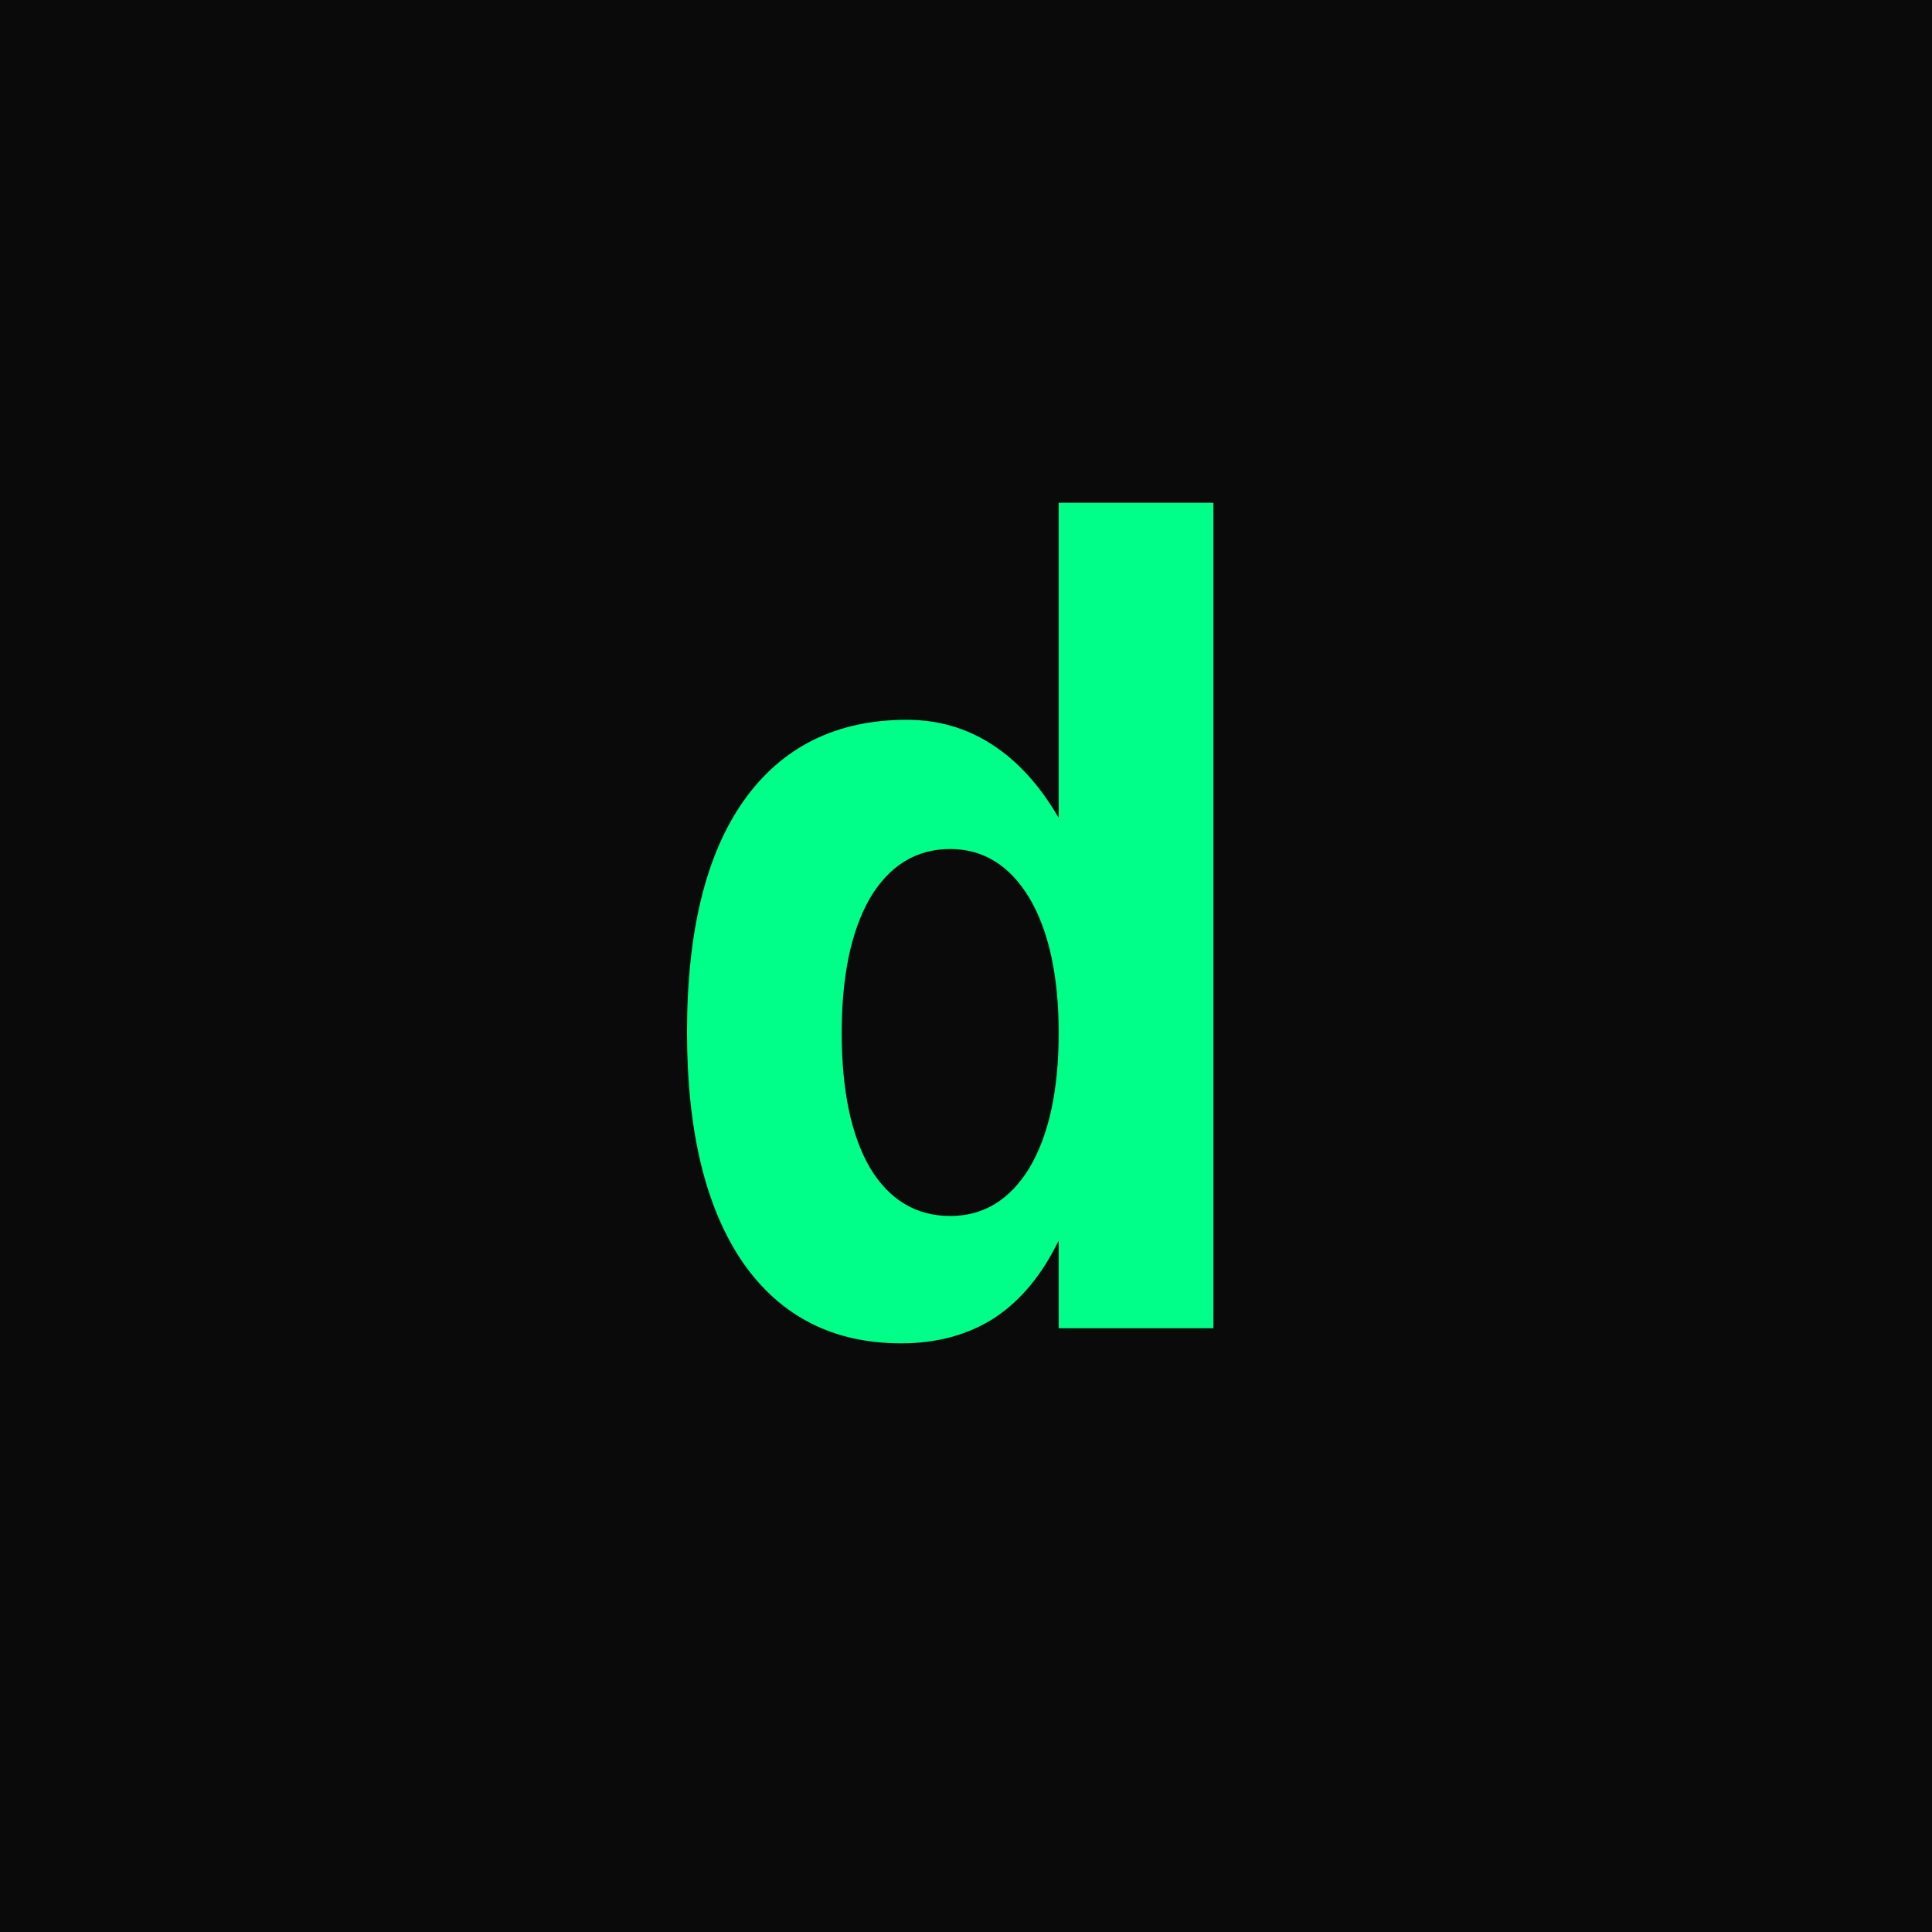
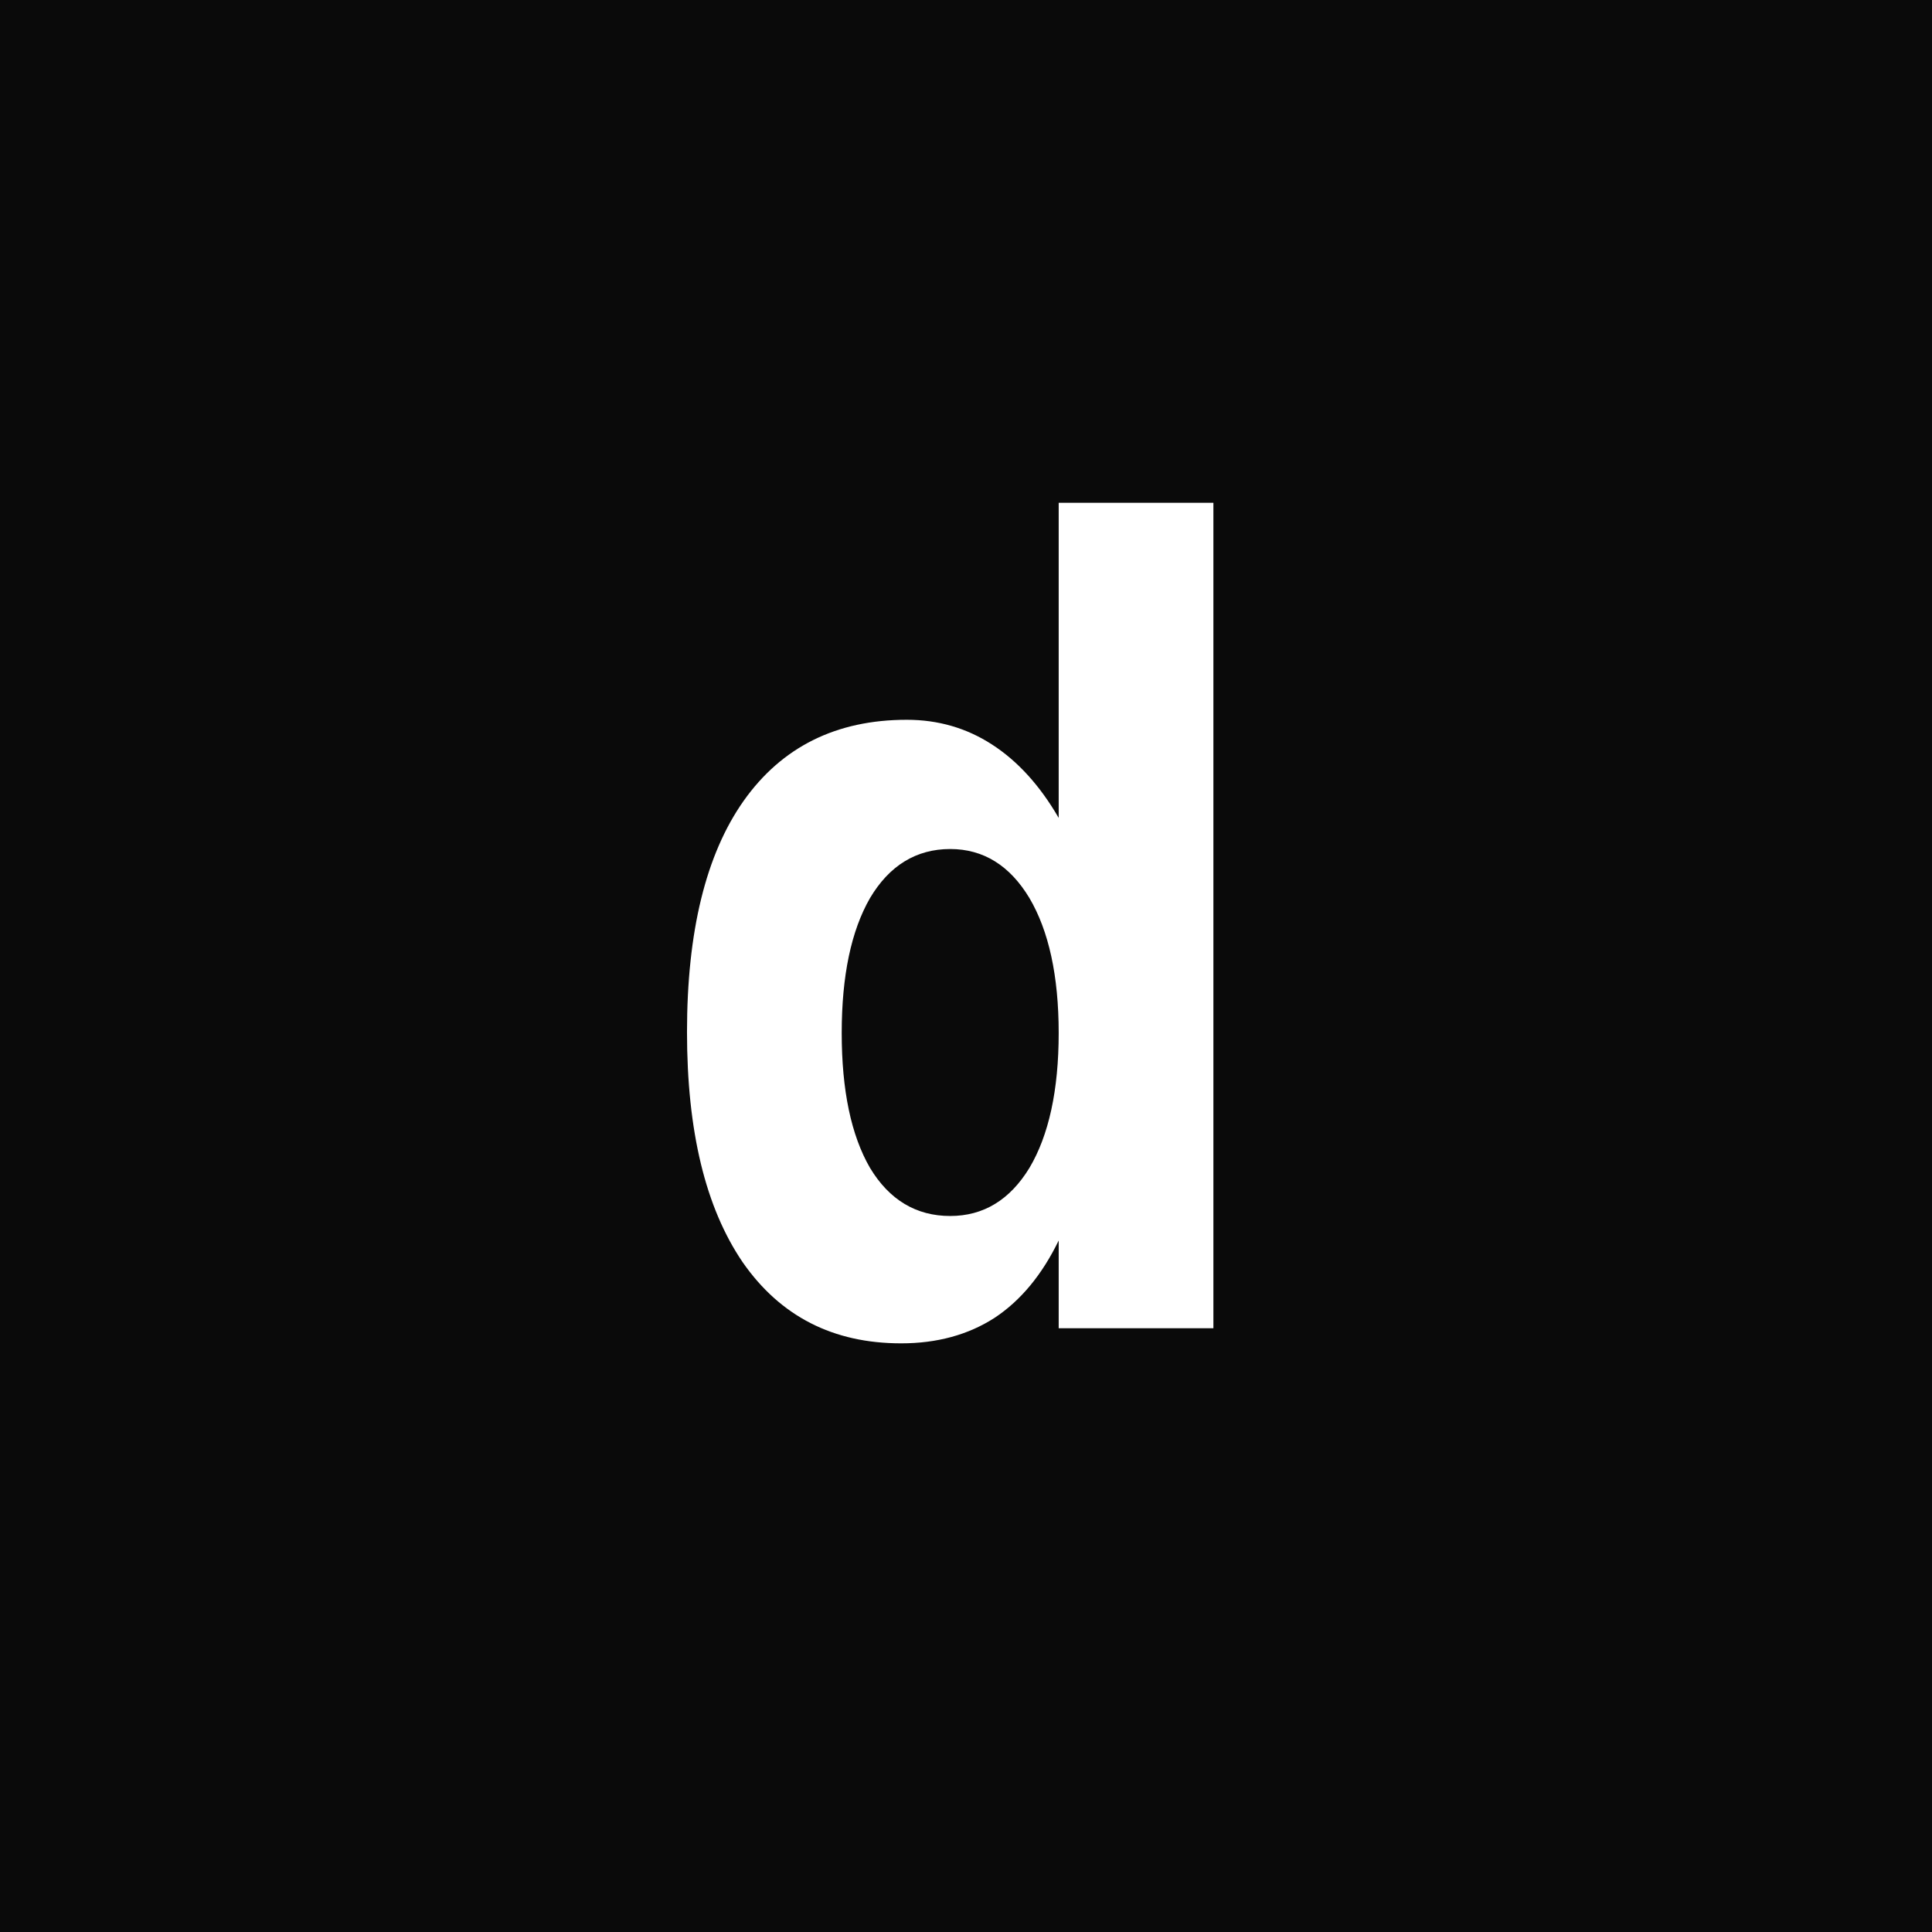
<svg xmlns="http://www.w3.org/2000/svg" viewBox="0 0 32 32">
  <rect width="32" height="32" fill="#0a0a0a" />
-   <text x="16" y="22" font-family="monospace" font-size="18" font-weight="bold" fill="#00ff88" text-anchor="middle">d</text>
+   <text x="16" y="22" font-family="monospace" font-size="18" font-weight="bold" fill="#ffffff" text-anchor="middle">d</text>
</svg>
